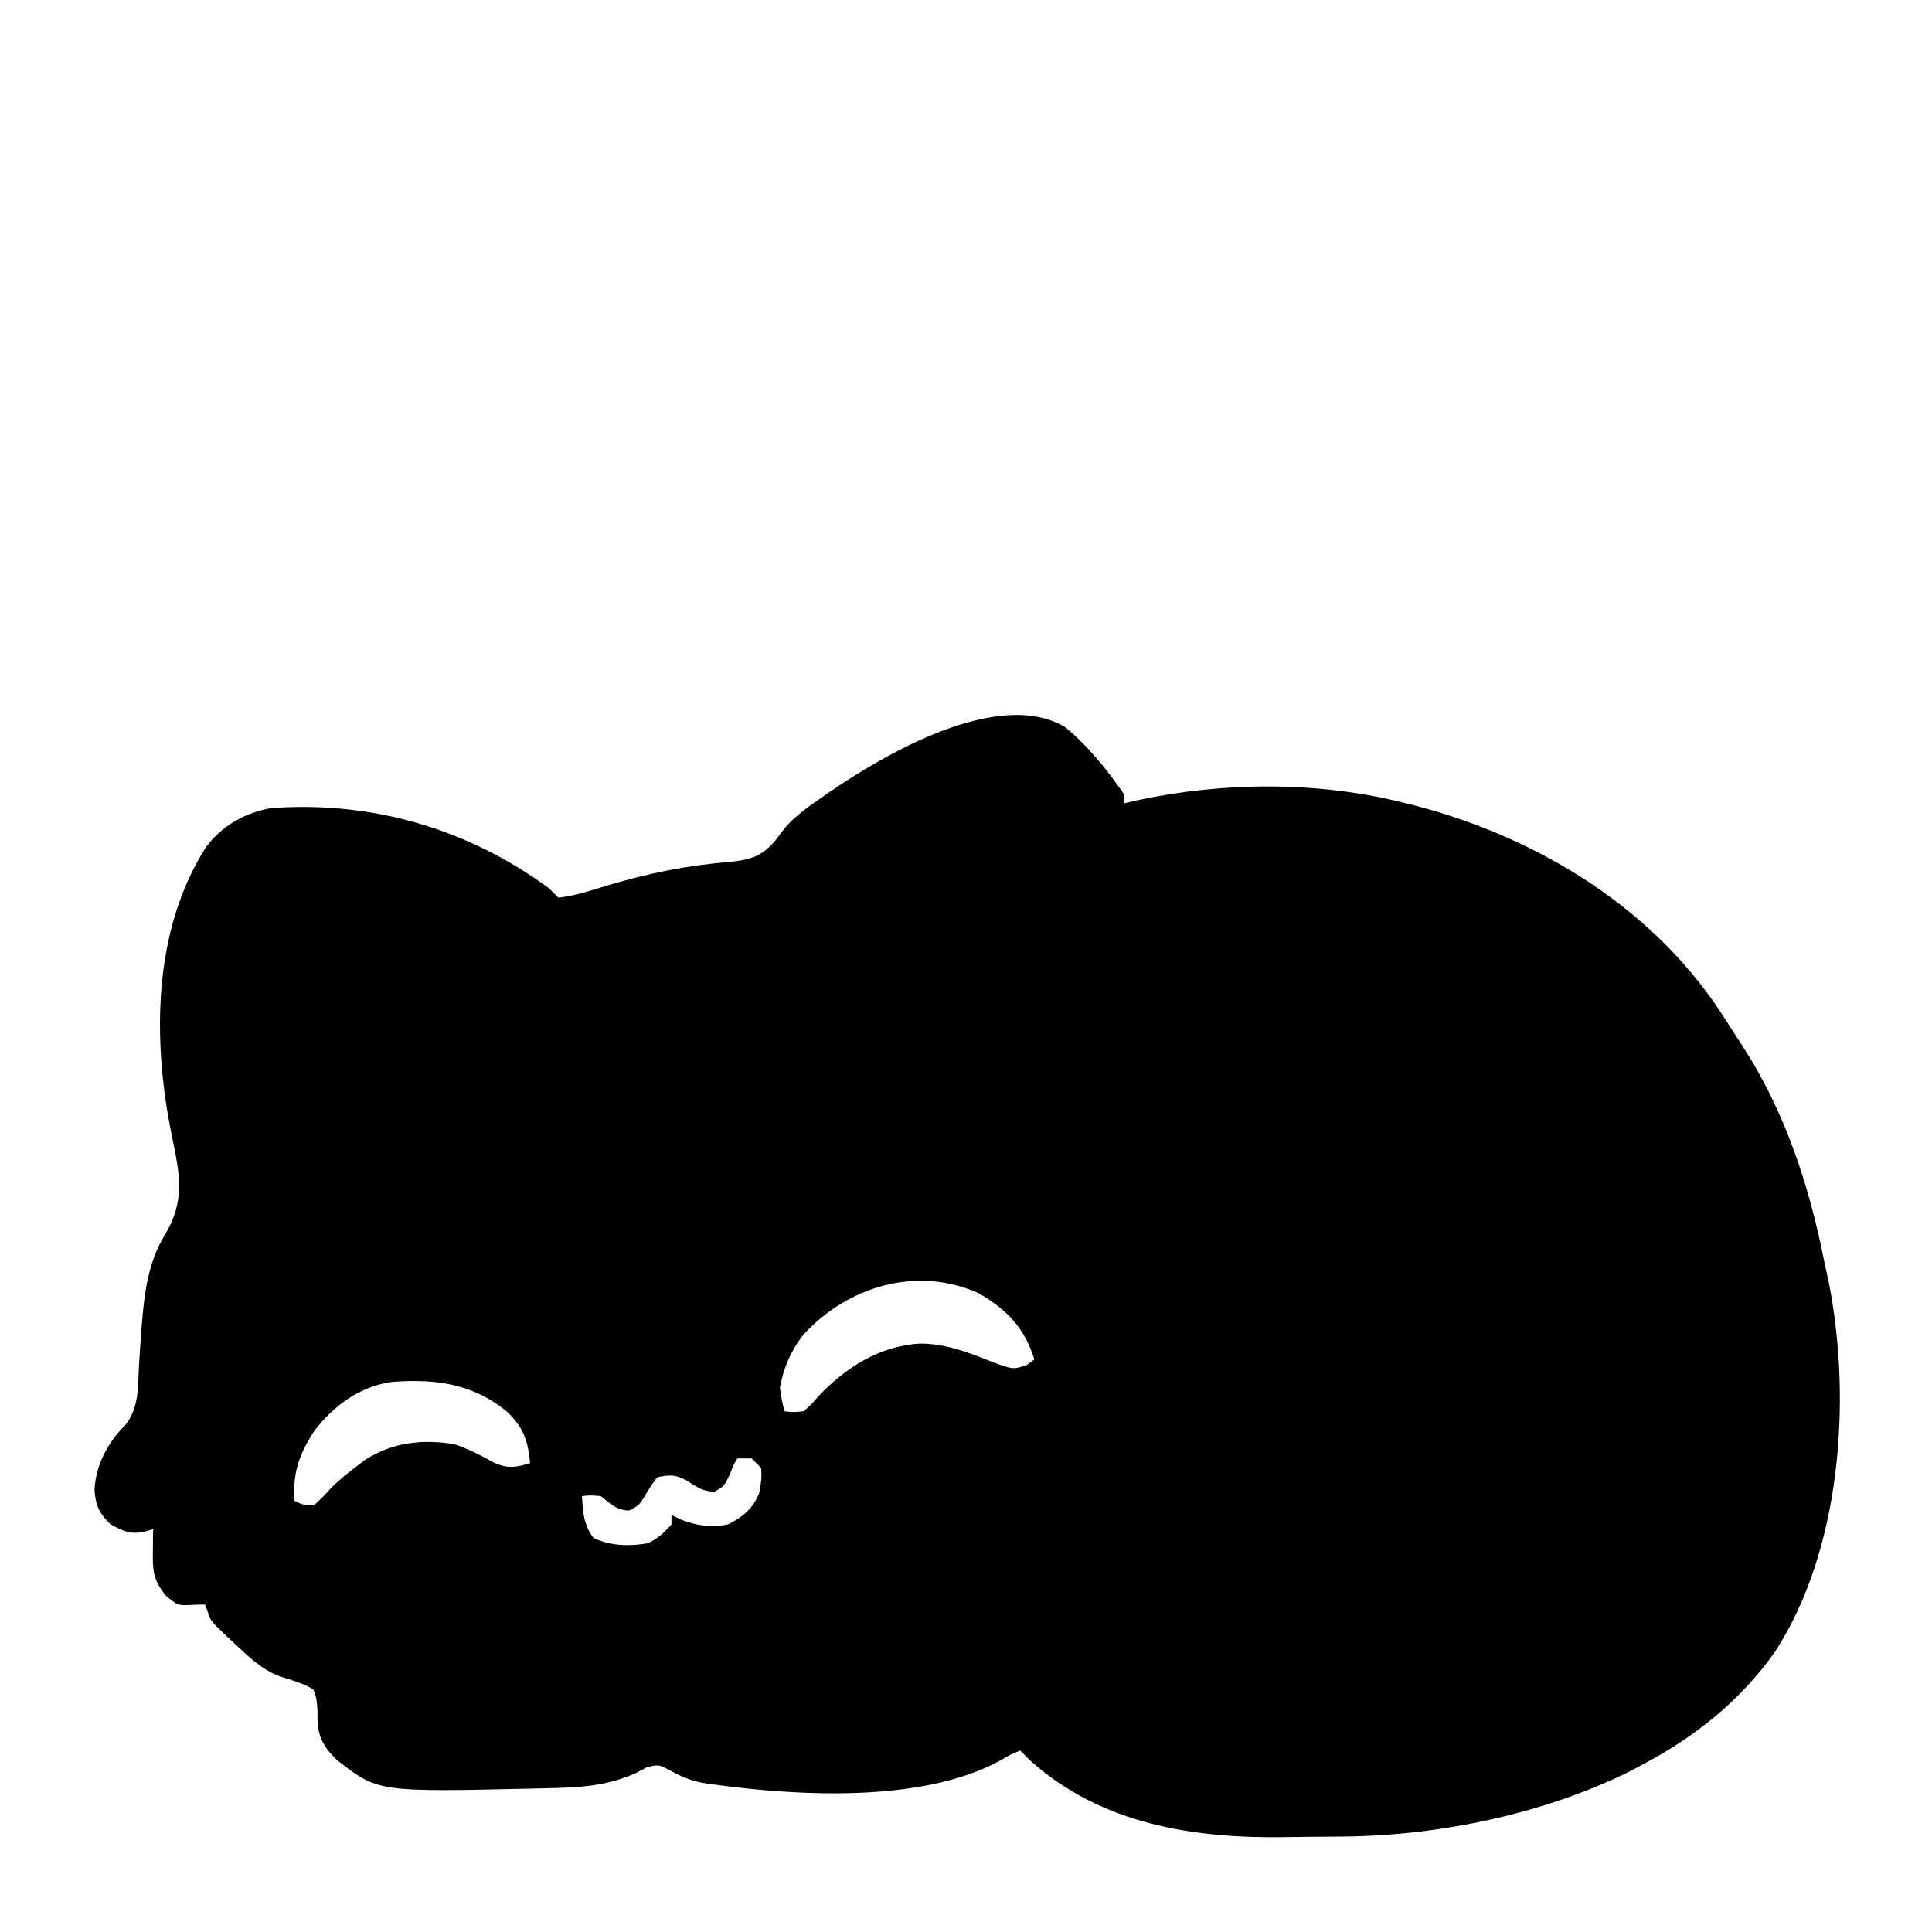
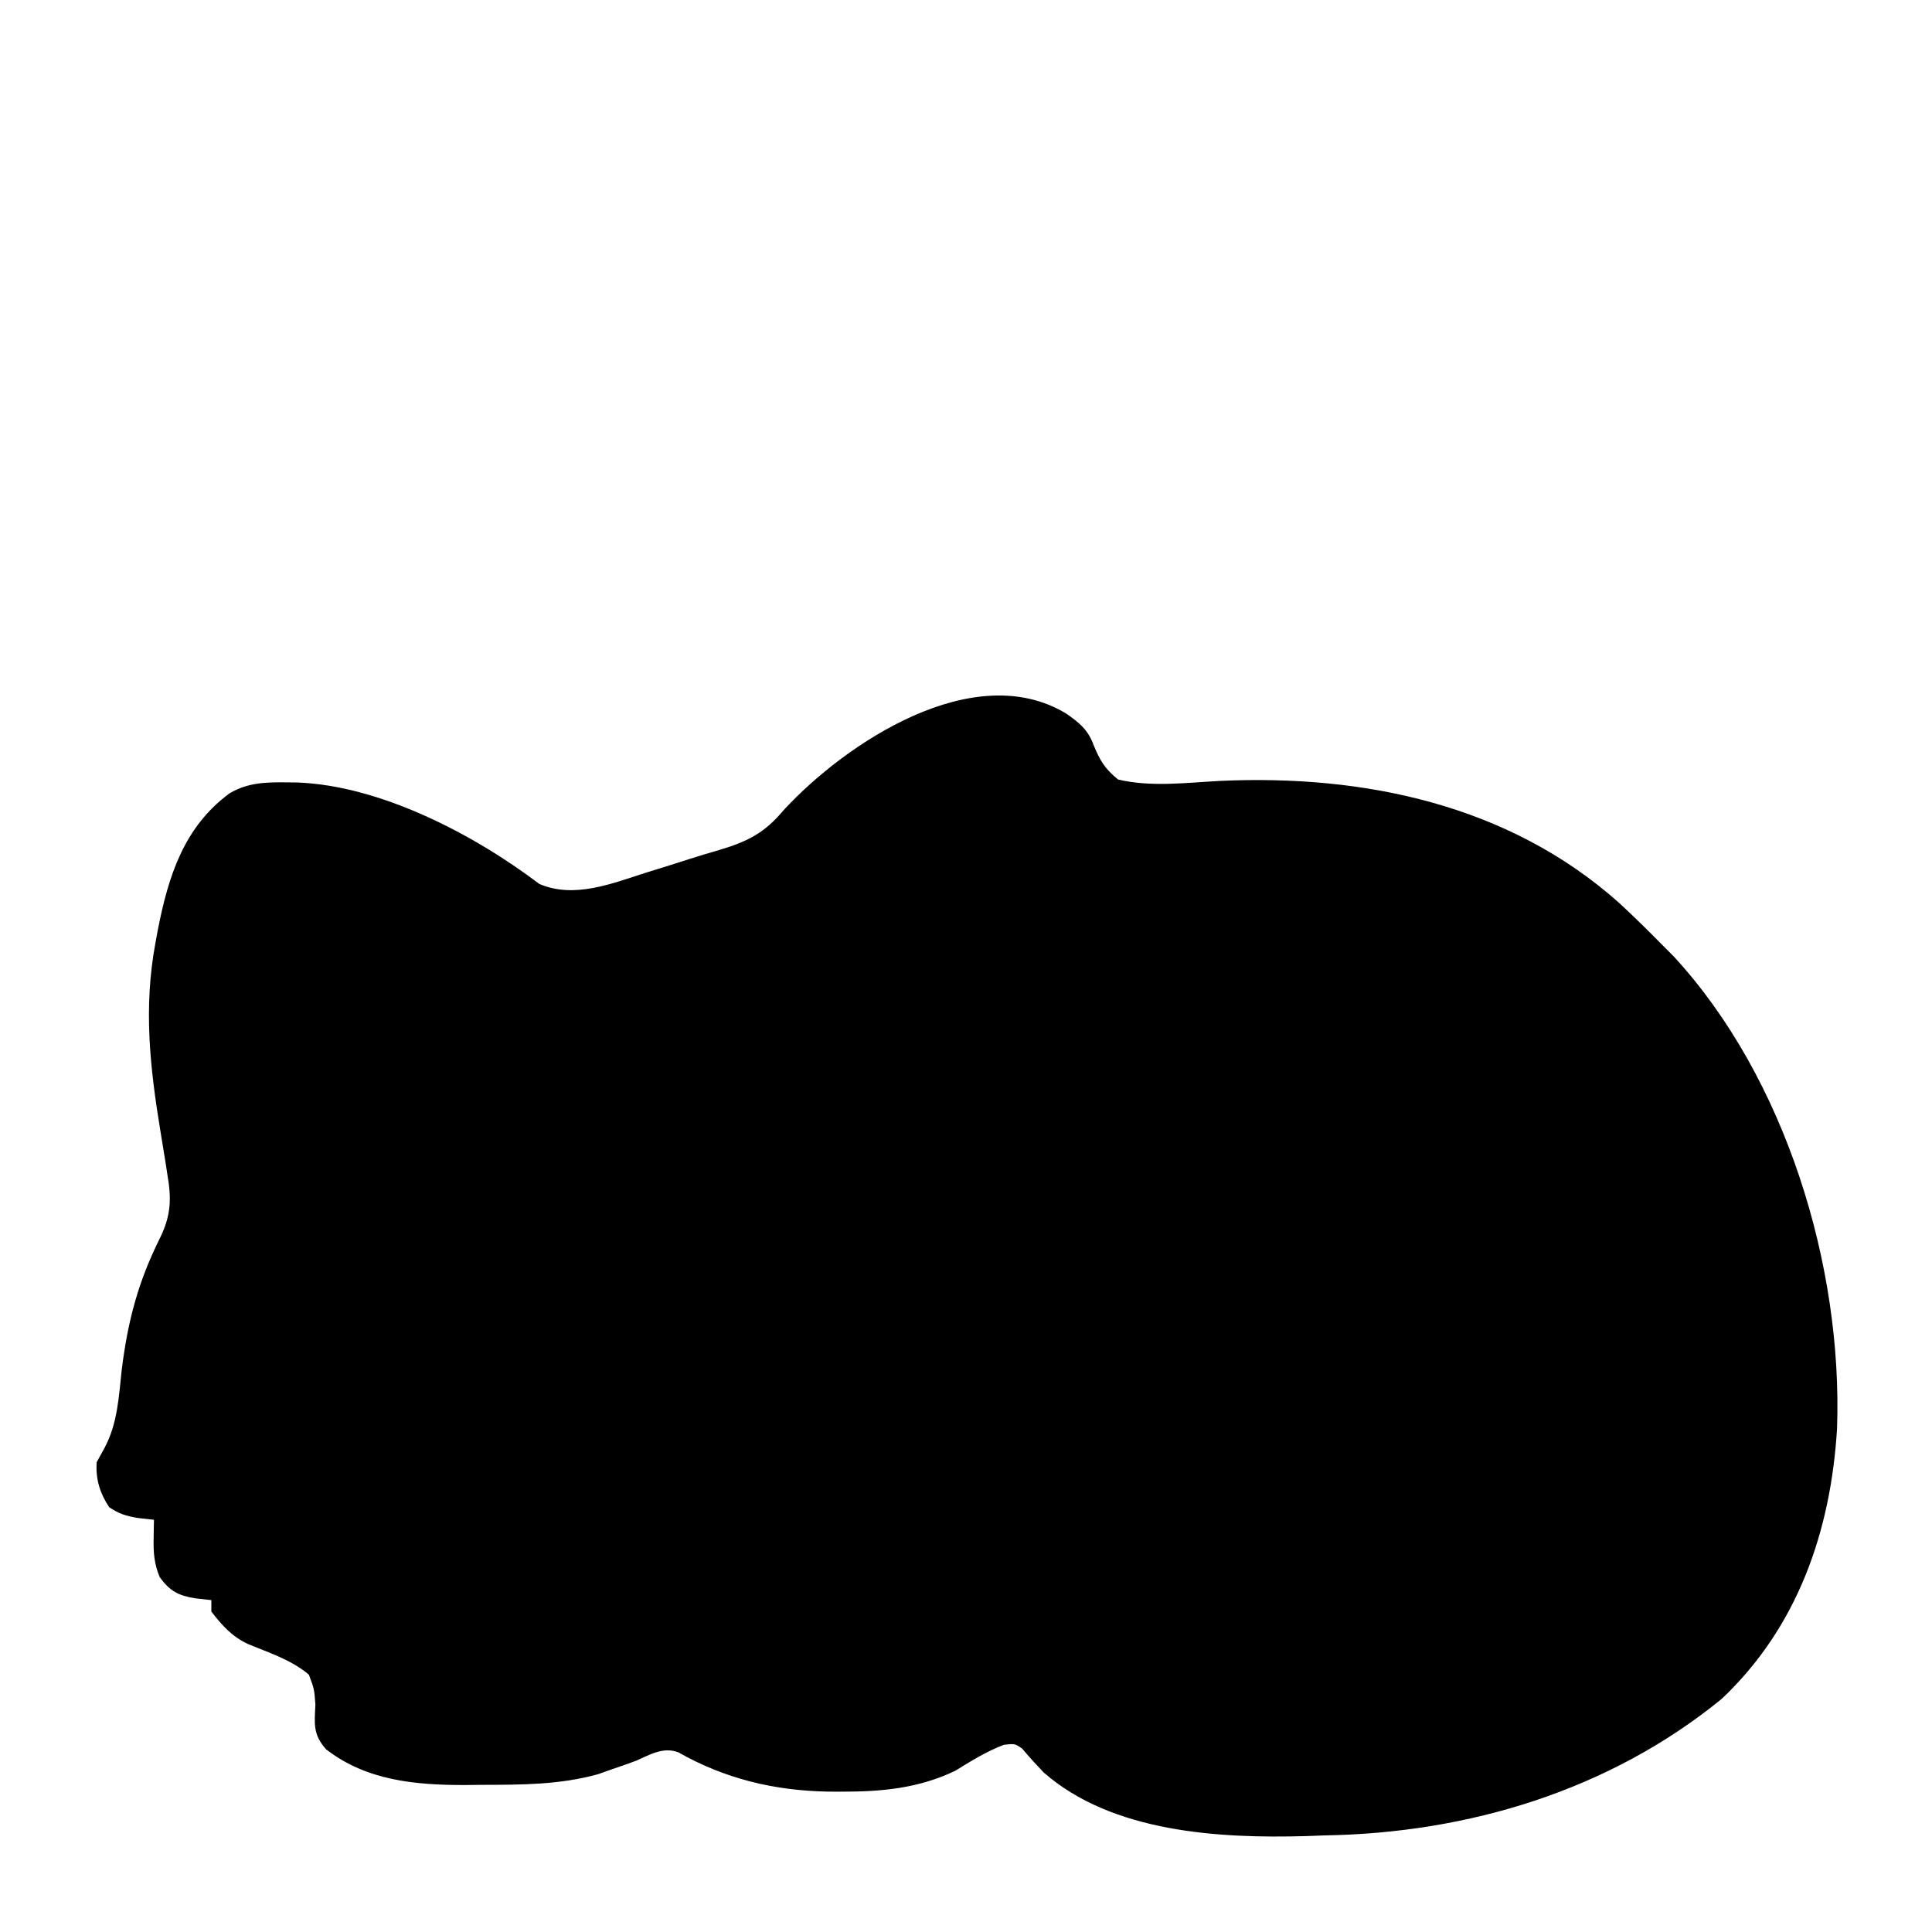
<svg xmlns="http://www.w3.org/2000/svg" viewBox="0 0 16 16" fill="#000">
-   <g transform="translate(0.292683 1.463415) scale(0.03902439)">
-     <path d="M0 0 C4.8 3.9 9.06 9.17 12.54 14.25 C12.54 14.91 12.54 15.57 12.54 16.25 C13.46 16.03 14.39 15.82 15.34 15.59 C33.9 11.61 54.11 11.52 72.54 16.25 C72.87 16.33 72.87 16.33 74.53 16.75 C100.98 23.71 125.84 39.01 140.47 62.54 C141.57 64.29 142.7 66.01 143.84 67.74 C152.86 81.67 157.93 97.18 161.16 113.38 C161.5 115.03 161.86 116.68 162.22 118.32 C167.01 143.08 164.69 174.79 150.73 196.27 C143.41 206.65 133.7 214.4 122.54 220.25 C121.69 220.71 120.85 221.16 119.98 221.63 C101.78 230.66 79.58 235.28 59.3 235.49 C58.53 235.5 57.76 235.5 56.97 235.51 C55.35 235.53 53.73 235.54 52.12 235.55 C50.5 235.56 48.88 235.58 47.27 235.61 C27.47 235.97 7.71 232.95 -7.46 219.25 C-8.12 218.59 -8.78 217.93 -9.46 217.25 C-11.49 218.08 -11.49 218.08 -13.96 219.5 C-30.4 228.34 -56.44 226.92 -74.52 224.44 C-74.79 224.4 -74.79 224.4 -76.12 224.23 C-78.93 223.77 -81.11 222.95 -83.55 221.57 C-86.17 220.18 -86.17 220.18 -88.74 220.8 C-89.47 221.19 -90.21 221.59 -90.96 222 C-97.42 224.91 -103.45 225.11 -110.46 225.25 C-111.27 225.27 -112.07 225.29 -112.9 225.31 C-145.74 226.06 -145.74 226.06 -154.46 219.25 C-157.03 216.78 -158.4 214.61 -158.57 211 C-158.57 210.61 -158.57 210.61 -158.59 208.62 C-158.76 206.27 -158.76 206.27 -159.46 204.25 C-161.72 202.94 -163.98 202.31 -166.48 201.54 C-170.32 200.12 -173.07 197.45 -176.02 194.69 C-176.55 194.2 -177.07 193.72 -177.61 193.22 C-181.35 189.65 -181.35 189.65 -181.93 187.59 C-182.11 187.15 -182.28 186.7 -182.46 186.25 C-183.94 186.28 -185.42 186.32 -186.9 186.4 C-188.46 186.25 -188.46 186.25 -190.77 184.38 C-193.39 181.08 -193.58 179.27 -193.52 175.12 C-193.51 174.21 -193.51 173.3 -193.5 172.37 C-193.48 171.67 -193.47 170.97 -193.46 170.25 C-194.07 170.43 -194.68 170.61 -195.3 170.79 C-198.31 171.43 -199.78 170.69 -202.46 169.25 C-204.85 167.02 -205.68 165.2 -205.9 162 C-205.66 156.68 -203.13 151.9 -199.39 148.2 C-196.46 144.61 -196.7 140.18 -196.48 135.73 C-196.34 133.13 -196.14 130.54 -195.95 127.95 C-195.91 127.45 -195.87 126.94 -195.83 126.42 C-195.32 120.02 -194.44 113.46 -191.02 107.9 C-186.61 100.63 -187.78 95.04 -189.46 86.94 C-193.61 66.8 -193.68 43.29 -182.15 25.38 C-178.71 20.88 -174 18.26 -168.46 17.25 C-147.1 15.67 -126.79 21.55 -109.46 34.25 C-108.8 34.91 -108.14 35.57 -107.46 36.25 C-103.75 35.85 -100.2 34.6 -96.64 33.54 C-88.2 31.04 -79.98 29.36 -71.19 28.68 C-66.67 28.18 -64.24 27.53 -61.29 23.96 C-60.82 23.33 -60.36 22.71 -59.87 22.06 C-57.65 19.22 -54.91 17.3 -51.96 15.25 C-51.66 15.04 -51.66 15.04 -50.13 13.97 C-38.33 5.89 -14.29 -8.3 0 0 Z M-55.43 128.96 C-58.07 132.26 -59.71 136.1 -60.46 140.25 C-60.04 143.05 -60.04 143.05 -59.46 145.25 C-57.66 145.45 -57.66 145.45 -55.46 145.25 C-53.89 143.93 -53.89 143.93 -52.34 142.12 C-46.55 135.98 -39.25 131.32 -30.65 130.88 C-25.3 130.88 -20.61 132.71 -15.69 134.65 C-10.96 136.42 -10.96 136.42 -8.01 135.4 C-7.5 135.02 -6.99 134.64 -6.46 134.25 C-8.54 127.54 -12.22 123.73 -18.24 120.21 C-31.37 114.27 -46.08 118.74 -55.43 128.96 Z M-159.28 149.43 C-162.47 154.35 -163.89 158.38 -163.46 164.25 C-161.77 165.06 -161.77 165.06 -159.46 165.25 C-158.12 164.23 -157.08 163.04 -155.95 161.79 C-154.24 160.02 -152.42 158.56 -150.46 157.06 C-150.14 156.82 -150.14 156.82 -148.52 155.58 C-142.69 151.82 -136.23 151.09 -129.46 152.25 C-126.44 153.26 -123.71 154.71 -120.93 156.25 C-117.99 157.44 -116.46 157.15 -113.46 156.25 C-113.91 151.44 -114.92 148.59 -118.46 145.25 C-125.74 139.32 -133.64 138.33 -142.74 139.01 C-149.58 139.96 -155.15 144.03 -159.28 149.43 Z M-69.46 155.25 C-70.27 156.53 -70.27 156.53 -70.9 158.19 C-72.24 161.13 -72.24 161.13 -74.34 162.31 C-76.84 162.24 -78.12 161.33 -80.17 159.98 C-82.47 158.68 -83.91 158.66 -86.46 159.25 C-87.64 160.7 -88.55 162.23 -89.5 163.84 C-90.46 165.25 -90.46 165.25 -92.46 166.31 C-95.21 166.23 -96.33 164.91 -98.46 163.25 C-100.71 163.06 -100.71 163.06 -102.46 163.25 C-102.27 166.69 -102.11 169.41 -99.96 172.19 C-96.13 173.82 -92.56 173.93 -88.46 173.25 C-86.22 172.15 -85.19 171.14 -83.46 169.25 C-83.46 168.59 -83.46 167.93 -83.46 167.25 C-83.12 167.41 -83.12 167.41 -81.4 168.25 C-78.07 169.54 -74.98 169.99 -71.46 169.25 C-68.31 167.67 -66.03 165.8 -64.8 162.43 C-64.47 160.6 -64.24 159.1 -64.46 157.25 C-65.12 156.59 -65.78 155.93 -66.46 155.25 C-67.45 155.25 -68.44 155.25 -69.46 155.25 Z " transform="translate(218.4609,116.75)" />
+   <g transform="translate(-2.241584 -2.00396) scale(0.04752475)">
+     <path transform="translate(232.9375,166.5)" d="M0 0 C2.32 1.61 3.81 2.81 4.8 5.5 C5.92 8.22 6.76 9.63 9.06 11.5 C14.75 12.86 20.97 12.06 26.75 11.75 C51.81 10.59 77.12 15.84 96.36 32.99 C99 35.43 101.55 37.94 104.06 40.5 C104.67 41.1 105.27 41.71 105.89 42.33 C125.39 63.49 135.35 96.26 134.35 124.59 C133.27 142.46 127.48 159.22 114.24 171.72 C94.7 187.66 70.07 195.1 45.06 195.5 C43.99 195.54 42.92 195.58 41.86 195.62 C26.72 196.05 8.03 195.02 -3.94 184.5 C-5.22 183.15 -6.47 181.79 -7.66 180.36 C-8.94 179.5 -8.94 179.5 -10.82 179.71 C-13.89 180.86 -16.54 182.54 -19.33 184.25 C-25.67 187.29 -32.11 187.89 -39.06 187.88 C-39.89 187.87 -40.71 187.87 -41.56 187.87 C-50.88 187.69 -59.45 185.63 -67.57 181.02 C-70.2 180.02 -72.53 181.44 -74.94 182.5 C-76.41 183.04 -77.89 183.56 -79.38 184.06 C-80.07 184.31 -80.77 184.56 -81.5 184.82 C-88.19 186.69 -94.9 186.68 -101.81 186.69 C-102.75 186.7 -103.7 186.71 -104.67 186.72 C-113.29 186.74 -121.9 185.98 -128.94 180.5 C-131.26 177.93 -130.97 176.04 -130.81 172.69 C-131.01 170 -131.01 170 -131.94 167.5 C-134.96 164.92 -138.91 163.66 -142.54 162.16 C-145.38 160.83 -147.04 158.94 -148.94 156.5 C-148.94 155.84 -148.94 155.18 -148.94 154.5 C-149.4 154.45 -149.4 154.45 -151.75 154.19 C-154.68 153.7 -156.13 152.97 -157.94 150.5 C-158.89 148.21 -159.05 146.28 -159 143.81 C-158.99 143.19 -158.98 142.57 -158.97 141.93 C-158.96 141.46 -158.95 140.98 -158.94 140.5 C-159.4 140.45 -159.4 140.45 -161.75 140.19 C-163.85 139.82 -164.93 139.51 -166.75 138.31 C-168.39 135.81 -169.09 133.47 -168.94 130.5 C-168.47 129.65 -168.01 128.81 -167.53 127.93 C-165.27 123.66 -165.08 119.11 -164.56 114.38 C-163.51 105.91 -161.73 99.12 -157.94 91.5 C-155.95 87.48 -155.86 84.56 -156.62 80.24 C-156.71 79.65 -156.8 79.06 -156.89 78.45 C-157.19 76.57 -157.5 74.69 -157.81 72.81 C-159.65 61.62 -160.78 51.28 -158.69 40 C-158.55 39.27 -158.42 38.54 -158.28 37.78 C-156.45 28.38 -153.73 19.73 -145.71 13.87 C-142.56 12.06 -139.57 11.96 -136 12 C-135.34 12.01 -134.68 12.01 -134.01 12.02 C-119.49 12.55 -103.22 21.04 -91.81 29.69 C-85.69 32.34 -79.03 29.59 -73.06 27.69 C-72.22 27.43 -71.37 27.17 -70.5 26.9 C-68.8 26.37 -67.11 25.84 -65.42 25.29 C-63.78 24.77 -62.13 24.27 -60.46 23.79 C-55.51 22.32 -52.55 20.83 -49.25 16.88 C-38.4 5.1 -16.06 -9.69 0 0 Z" fill="#000" />
  </g>
</svg>
